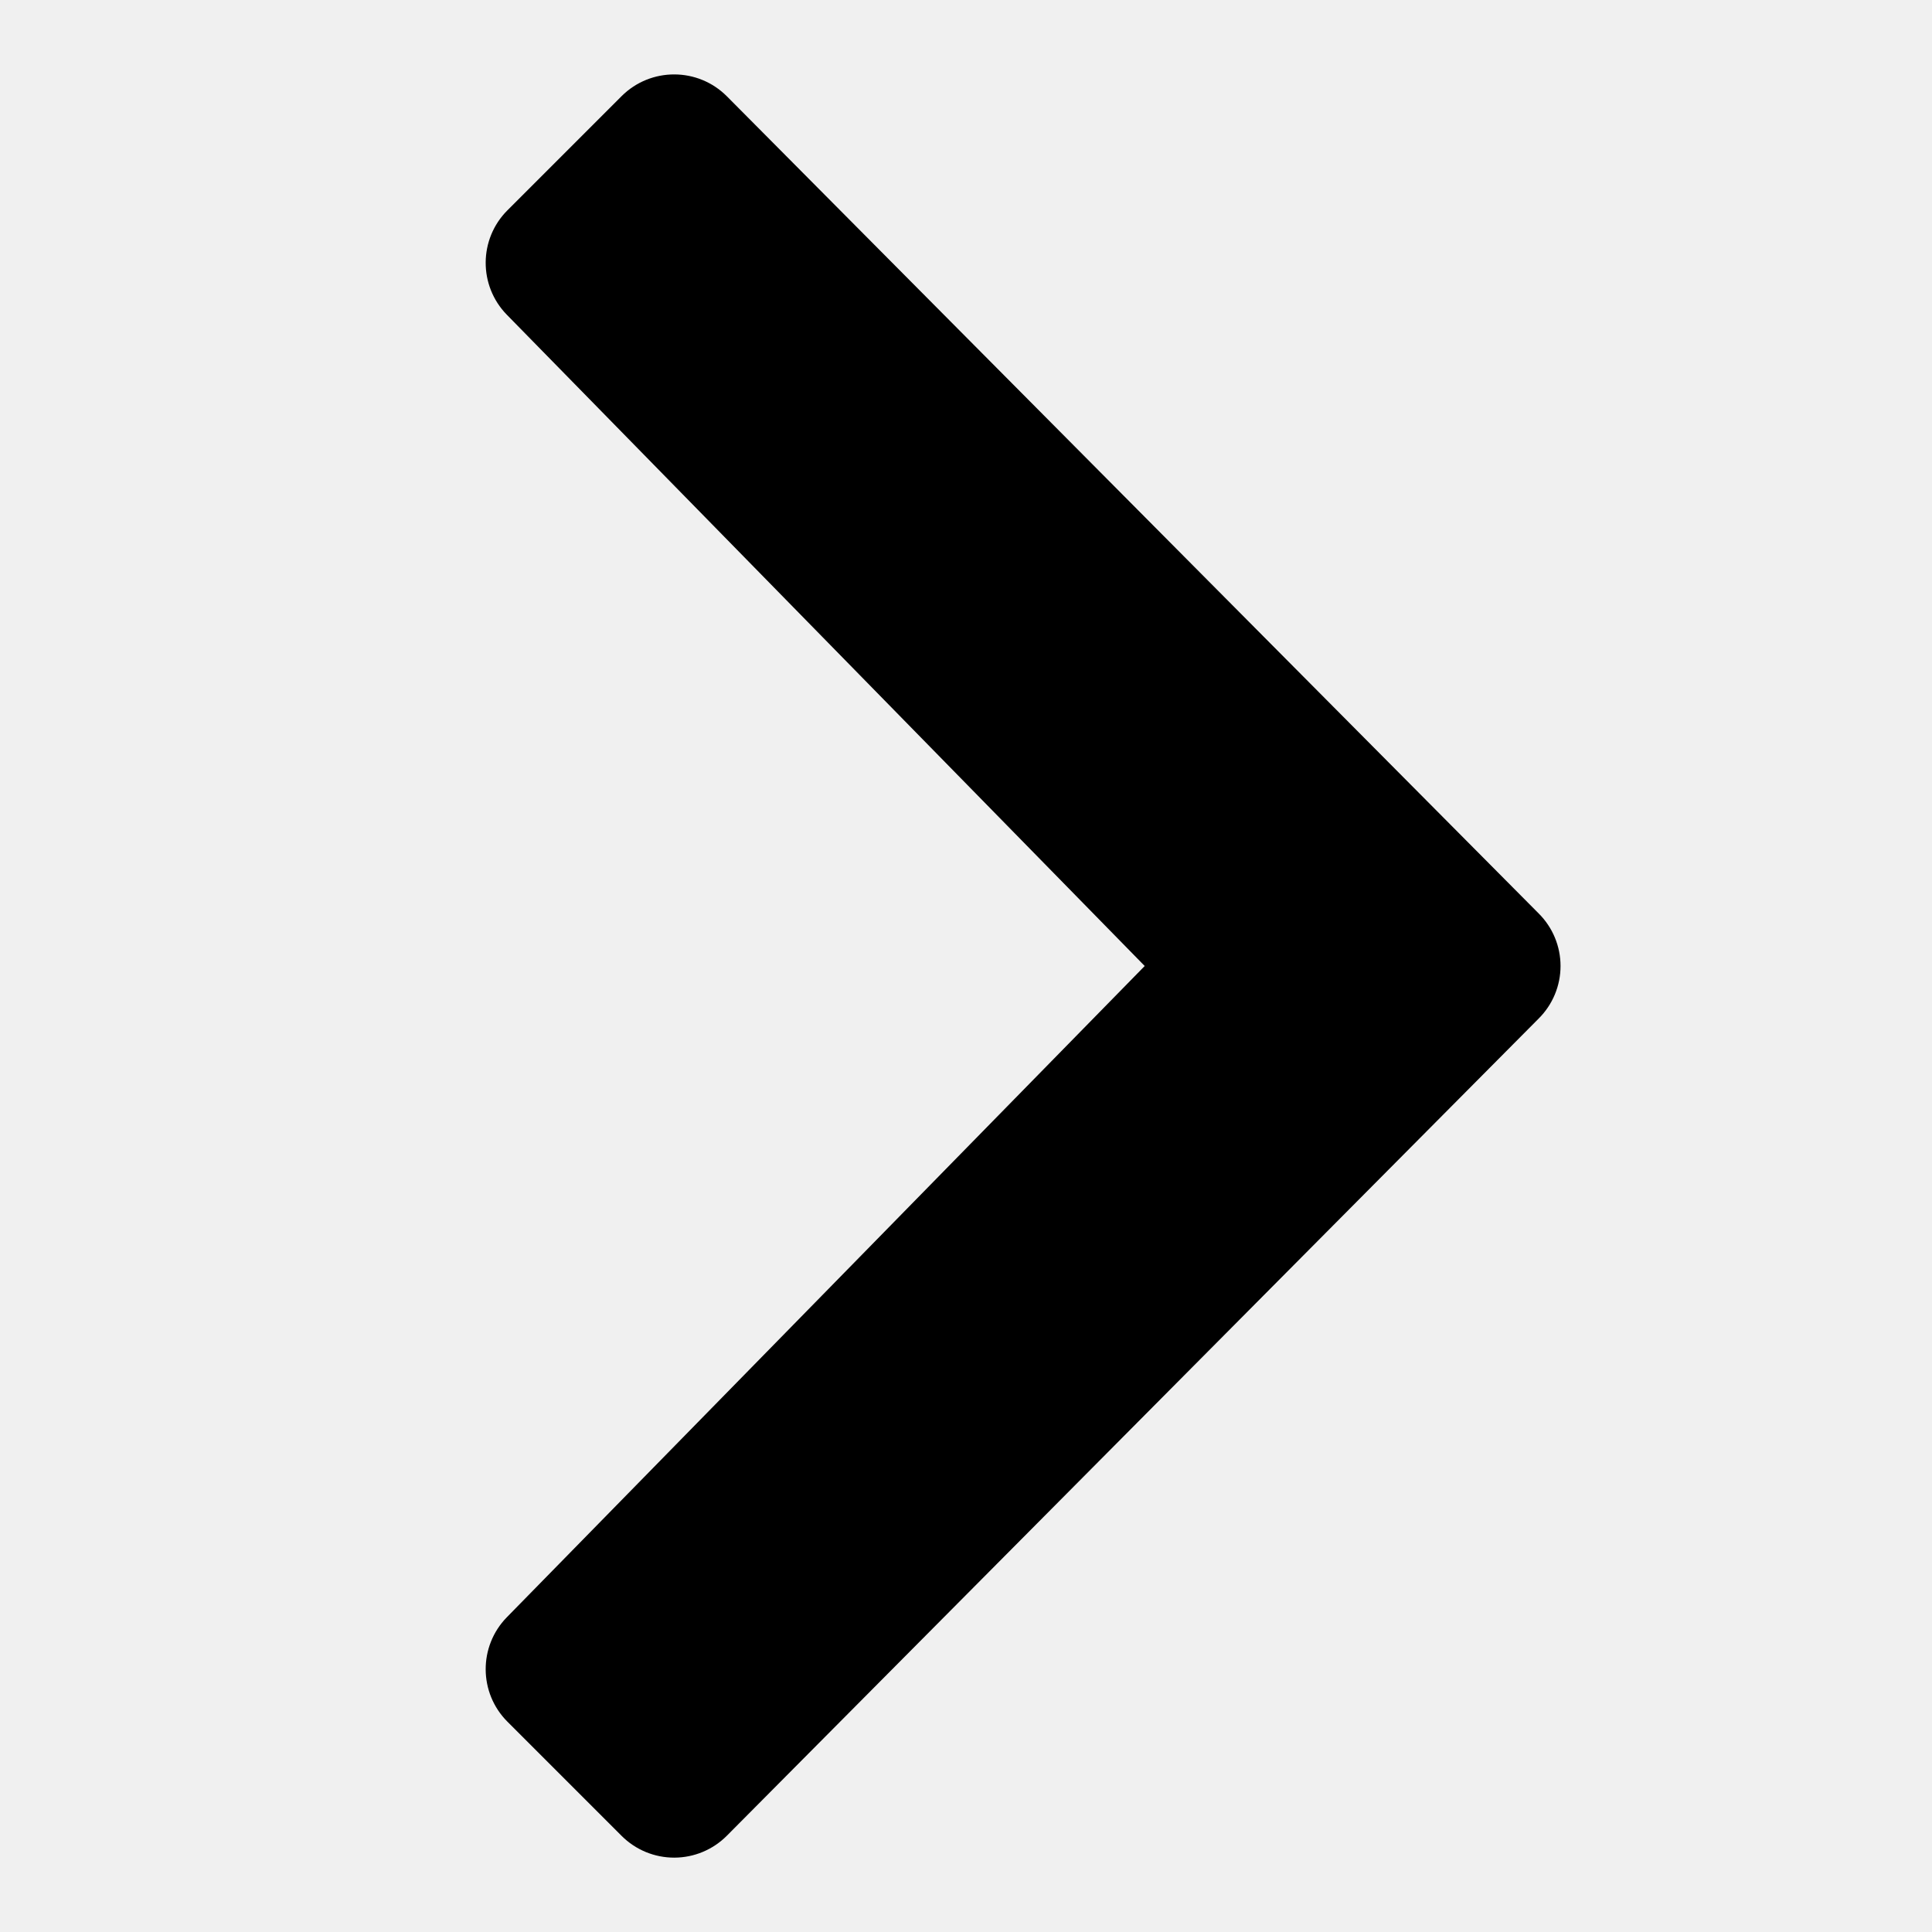
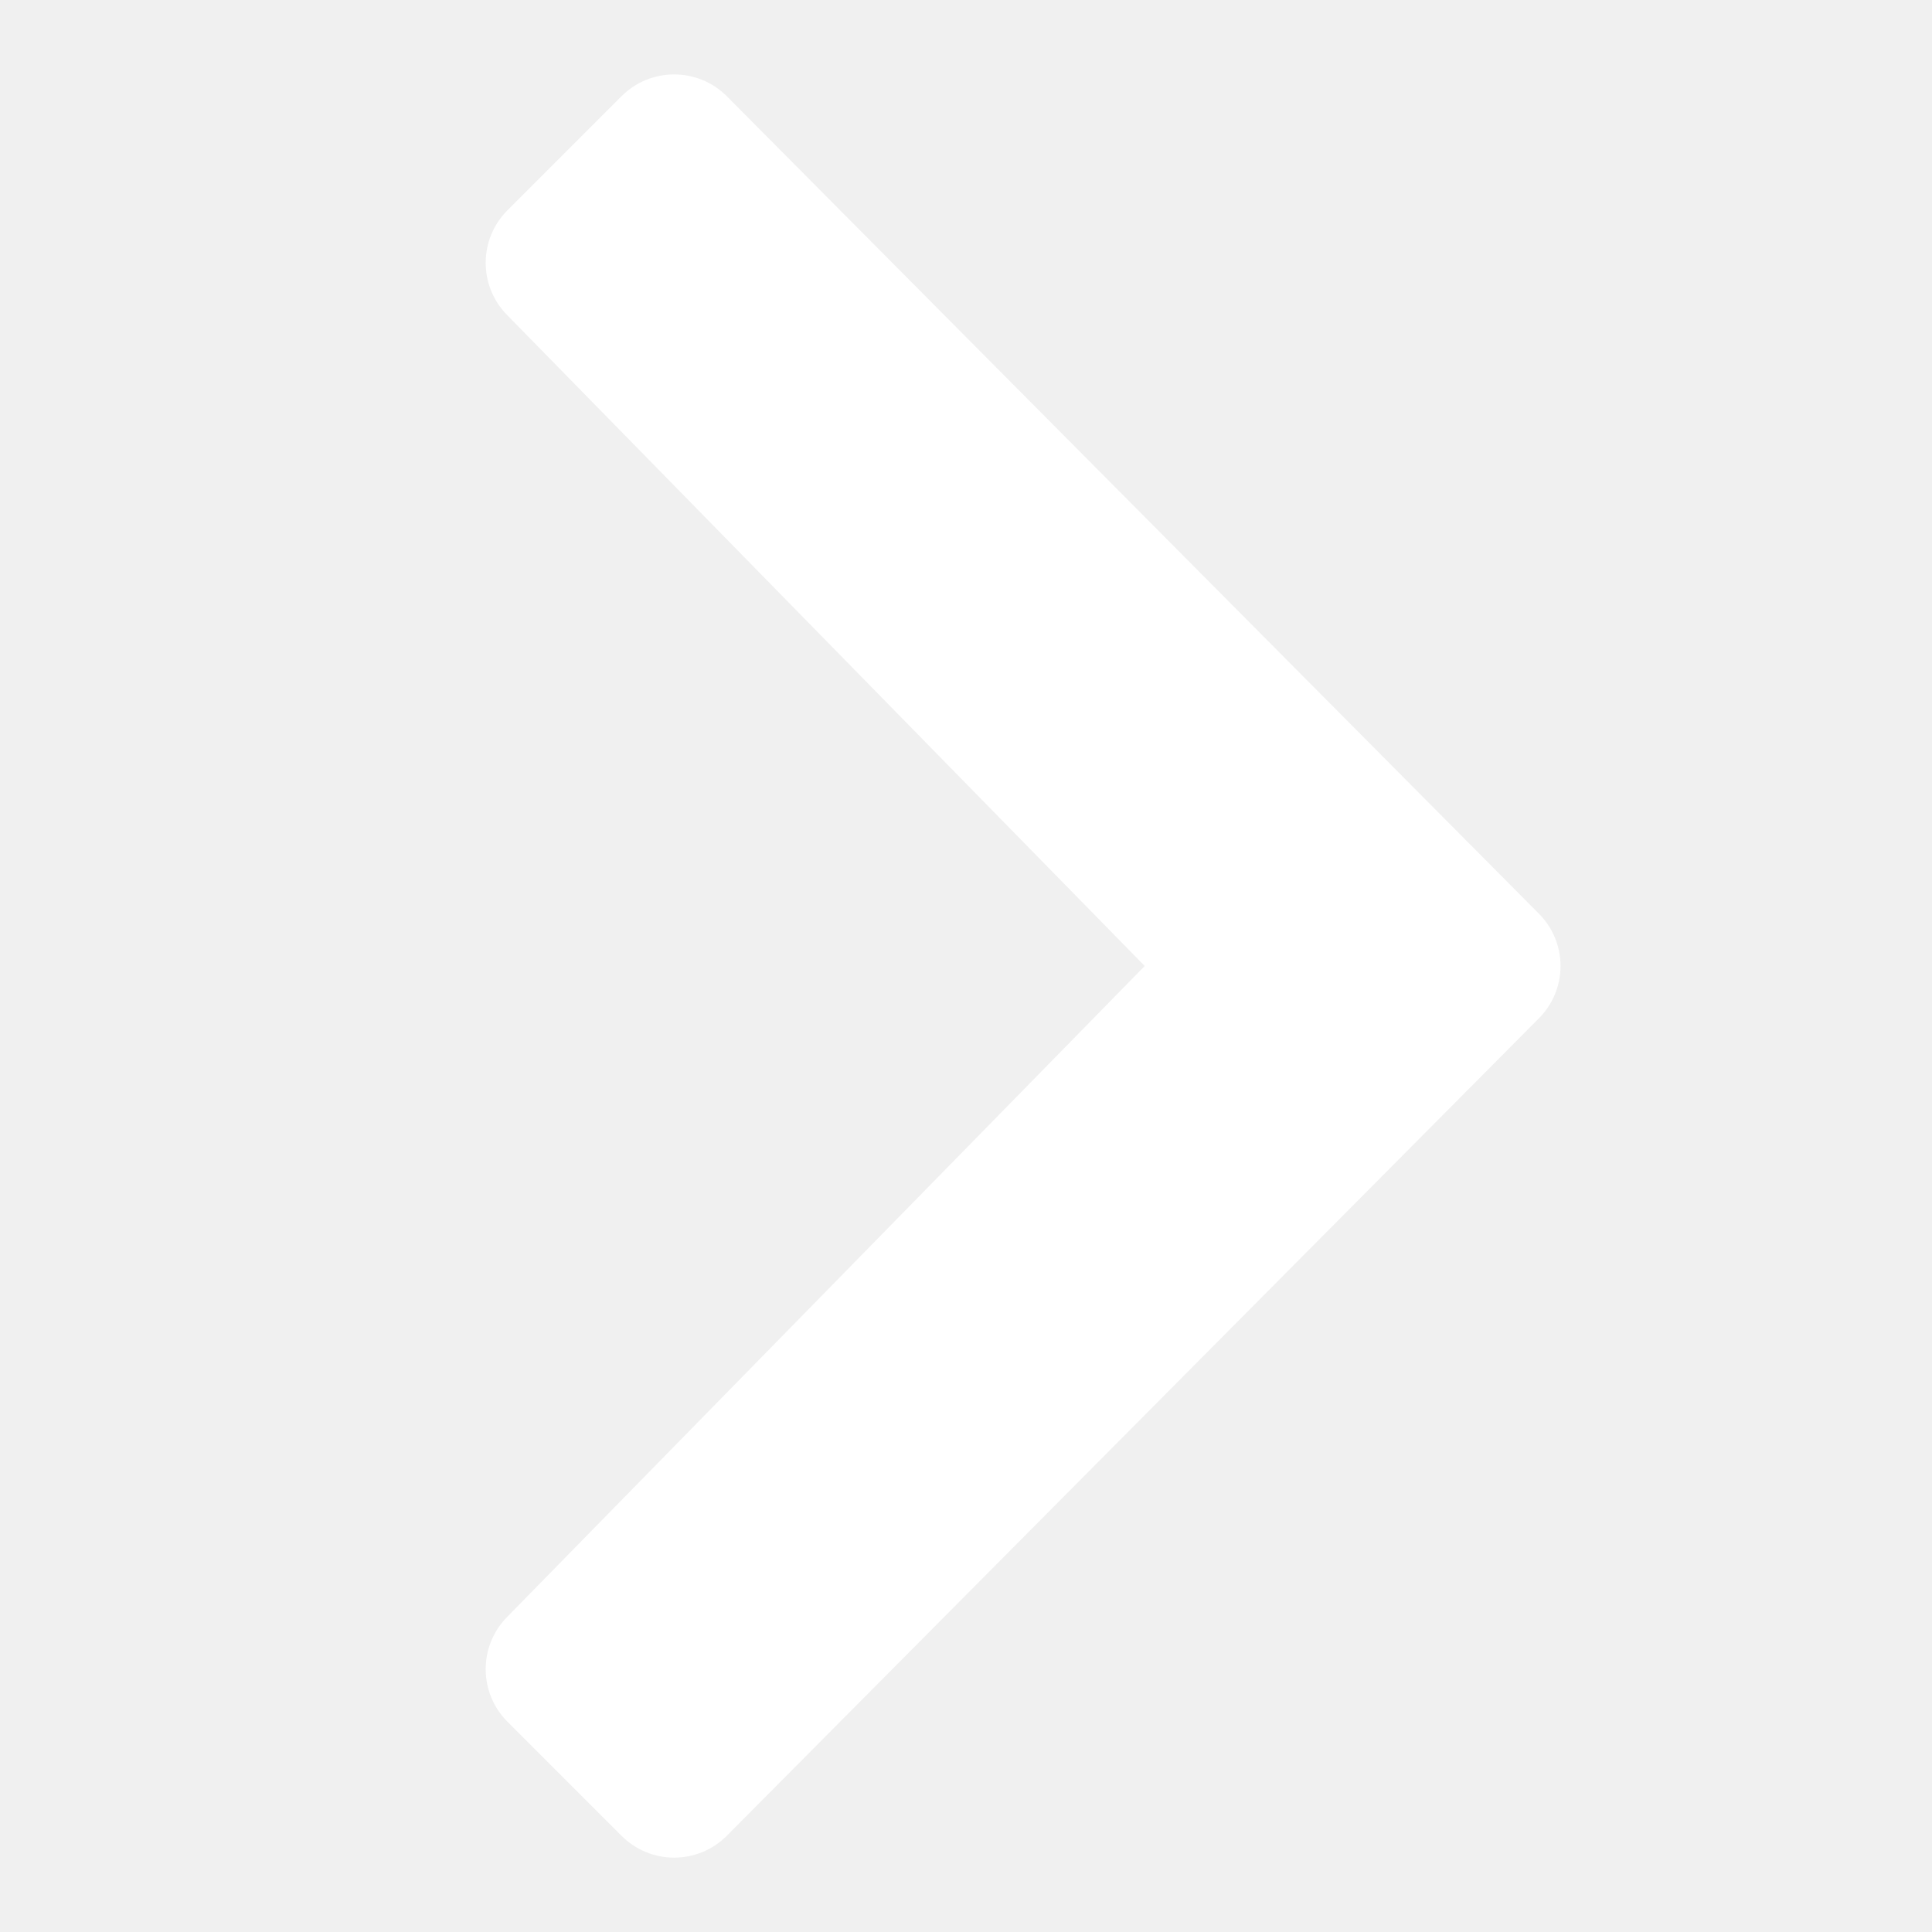
<svg xmlns="http://www.w3.org/2000/svg" viewBox="0 0 26 26" width="26" height="26">
-   <path d="M15.405 13L6.821 4.236a1 1 0 0 1 .008-1.406l1.536-1.536a1.002 1.002 0 0 1 1.417.002l10.925 10.997a.997.997 0 0 1 0 1.414L9.782 24.704a1 1 0 0 1-1.417.002L6.829 23.17a1 1 0 0 1-.008-1.406L15.405 13z" />
+   <path d="M15.405 13L6.821 4.236a1 1 0 0 1 .008-1.406l1.536-1.536a1.002 1.002 0 0 1 1.417.002l10.925 10.997a.997.997 0 0 1 0 1.414L9.782 24.704a1 1 0 0 1-1.417.002L6.829 23.17a1 1 0 0 1-.008-1.406L15.405 13z" fill="white" />
</svg>
